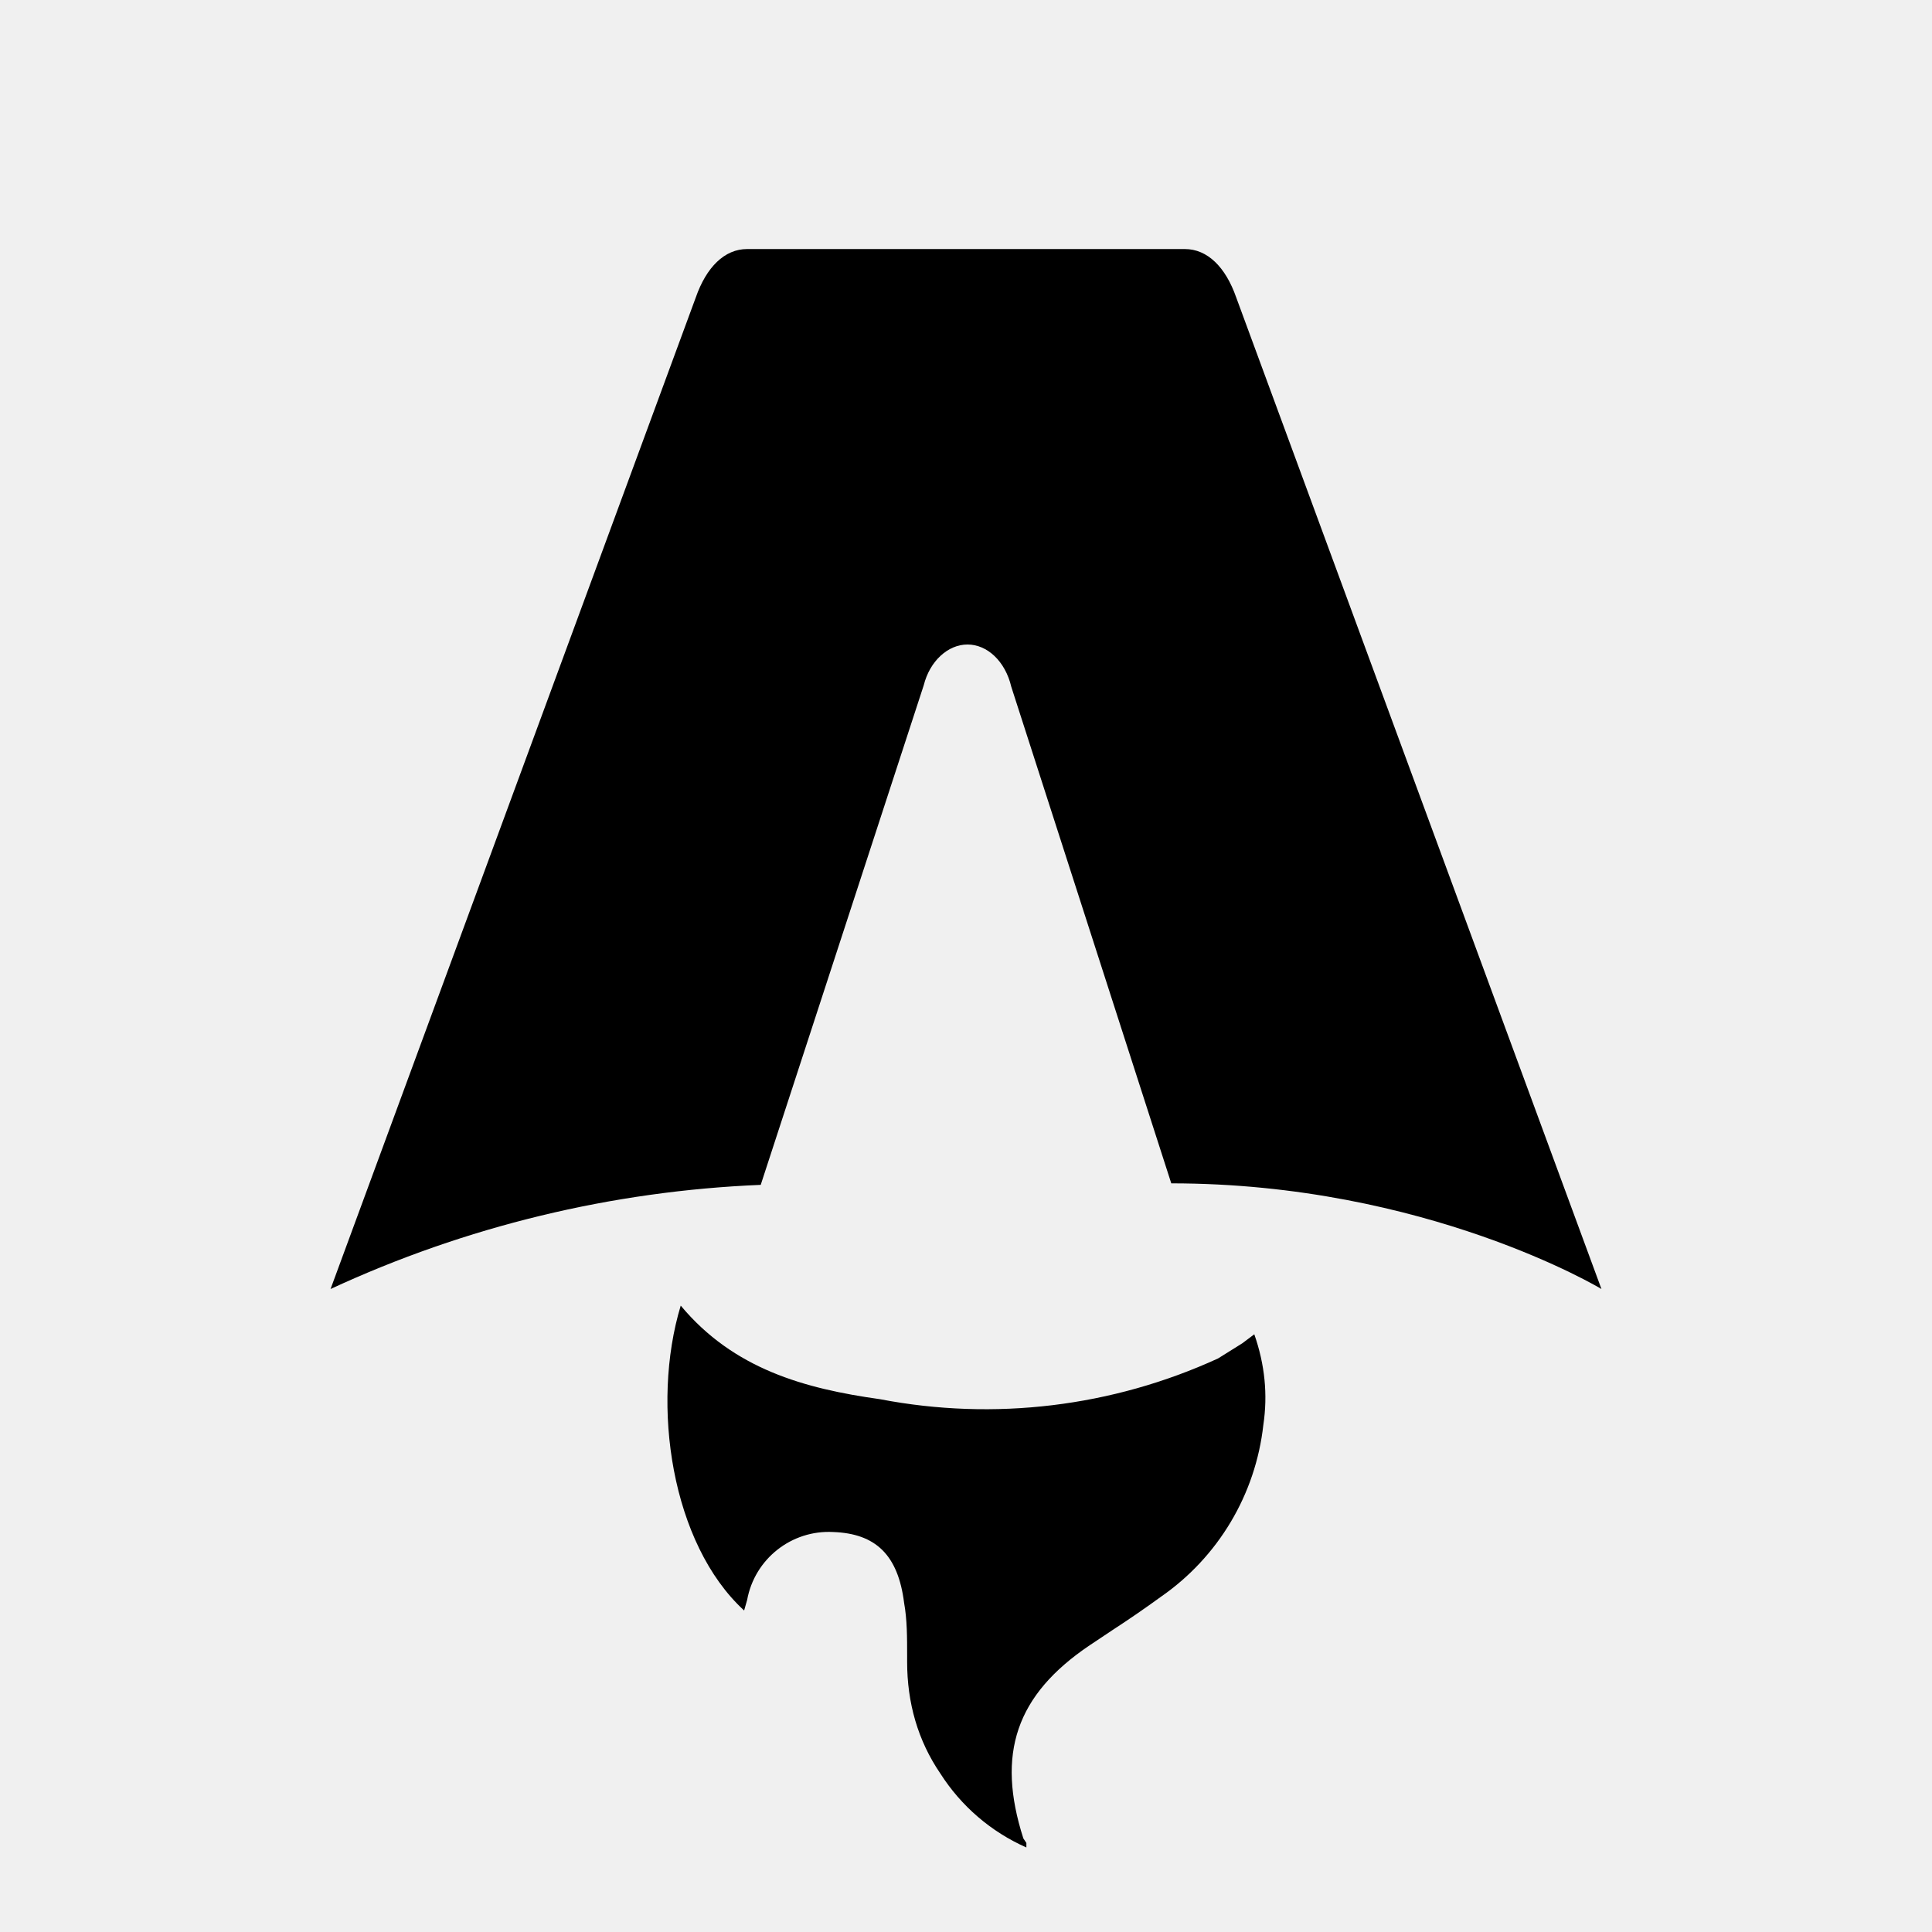
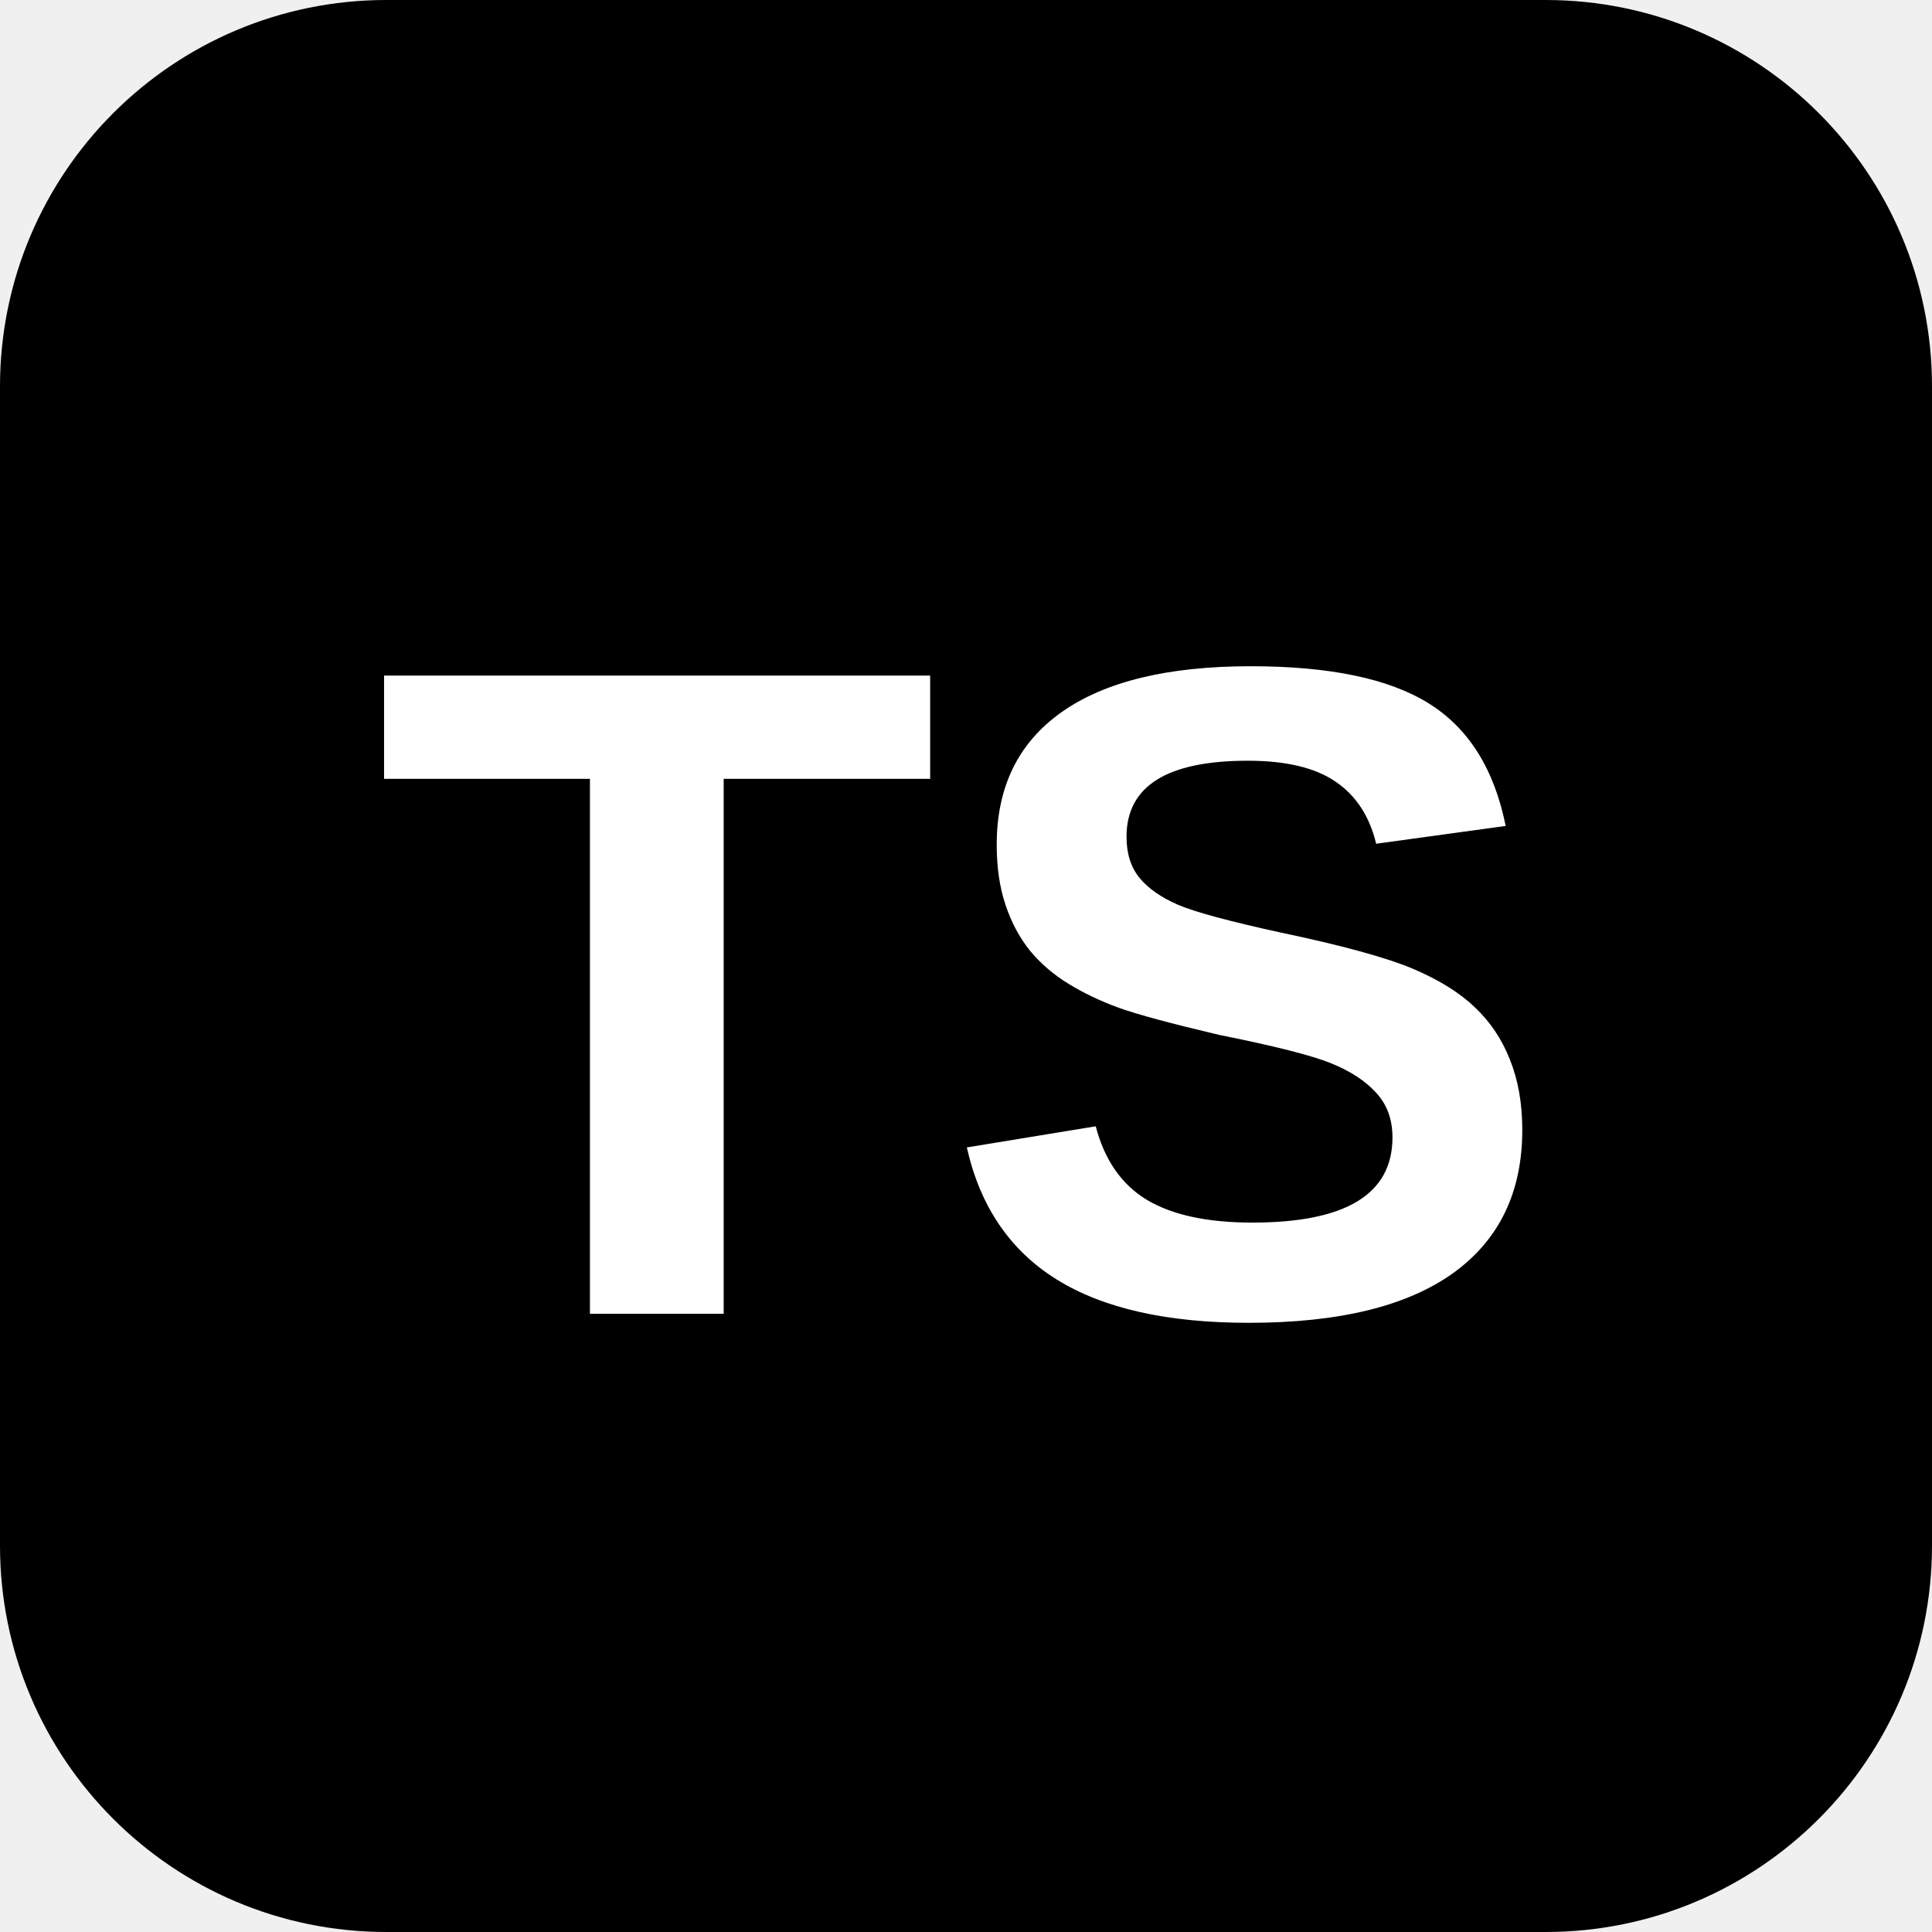
- <svg xmlns="http://www.w3.org/2000/svg" fill="none" viewBox="0 0 128 128">
-   <path d="M50.4 78.5a75.1 75.1 0 0 0-28.5 6.9l24.2-65.7c.7-2 1.9-3.2 3.4-3.2h29c1.5 0 2.7 1.2 3.4 3.2l24.2 65.7s-11.6-7-28.5-7L67 45.5c-.4-1.7-1.6-2.8-2.9-2.8-1.3 0-2.5 1.1-2.9 2.7L50.4 78.5Zm-1.1 28.2Zm-4.2-20.2c-2 6.6-.6 15.8 4.2 20.2a17.5 17.5 0 0 1 .2-.7 5.5 5.5 0 0 1 5.7-4.5c2.8.1 4.3 1.5 4.7 4.7.2 1.1.2 2.3.2 3.5v.4c0 2.7.7 5.2 2.2 7.4a13 13 0 0 0 5.7 4.9v-.3l-.2-.3c-1.8-5.6-.5-9.5 4.4-12.8l1.5-1a73 73 0 0 0 3.2-2.2 16 16 0 0 0 6.8-11.4c.3-2 .1-4-.6-6l-.8.6-1.6 1a37 37 0 0 1-22.4 2.7c-5-.7-9.7-2-13.2-6.2Z" />
-   <style>
-         path { fill: #000; }
-         @media (prefers-color-scheme: dark) {
-             path { fill: #FFF; }
-         }
-     </style>
+ <svg xmlns="http://www.w3.org/2000/svg" viewBox="0 0 100 100">
+   <rect width="100" height="100" rx="20" fill="#000000" />
+   <text x="50" y="68" font-family="Arial" font-size="48" font-weight="bold" fill="#ffffff" text-anchor="middle">TS</text>
</svg>
